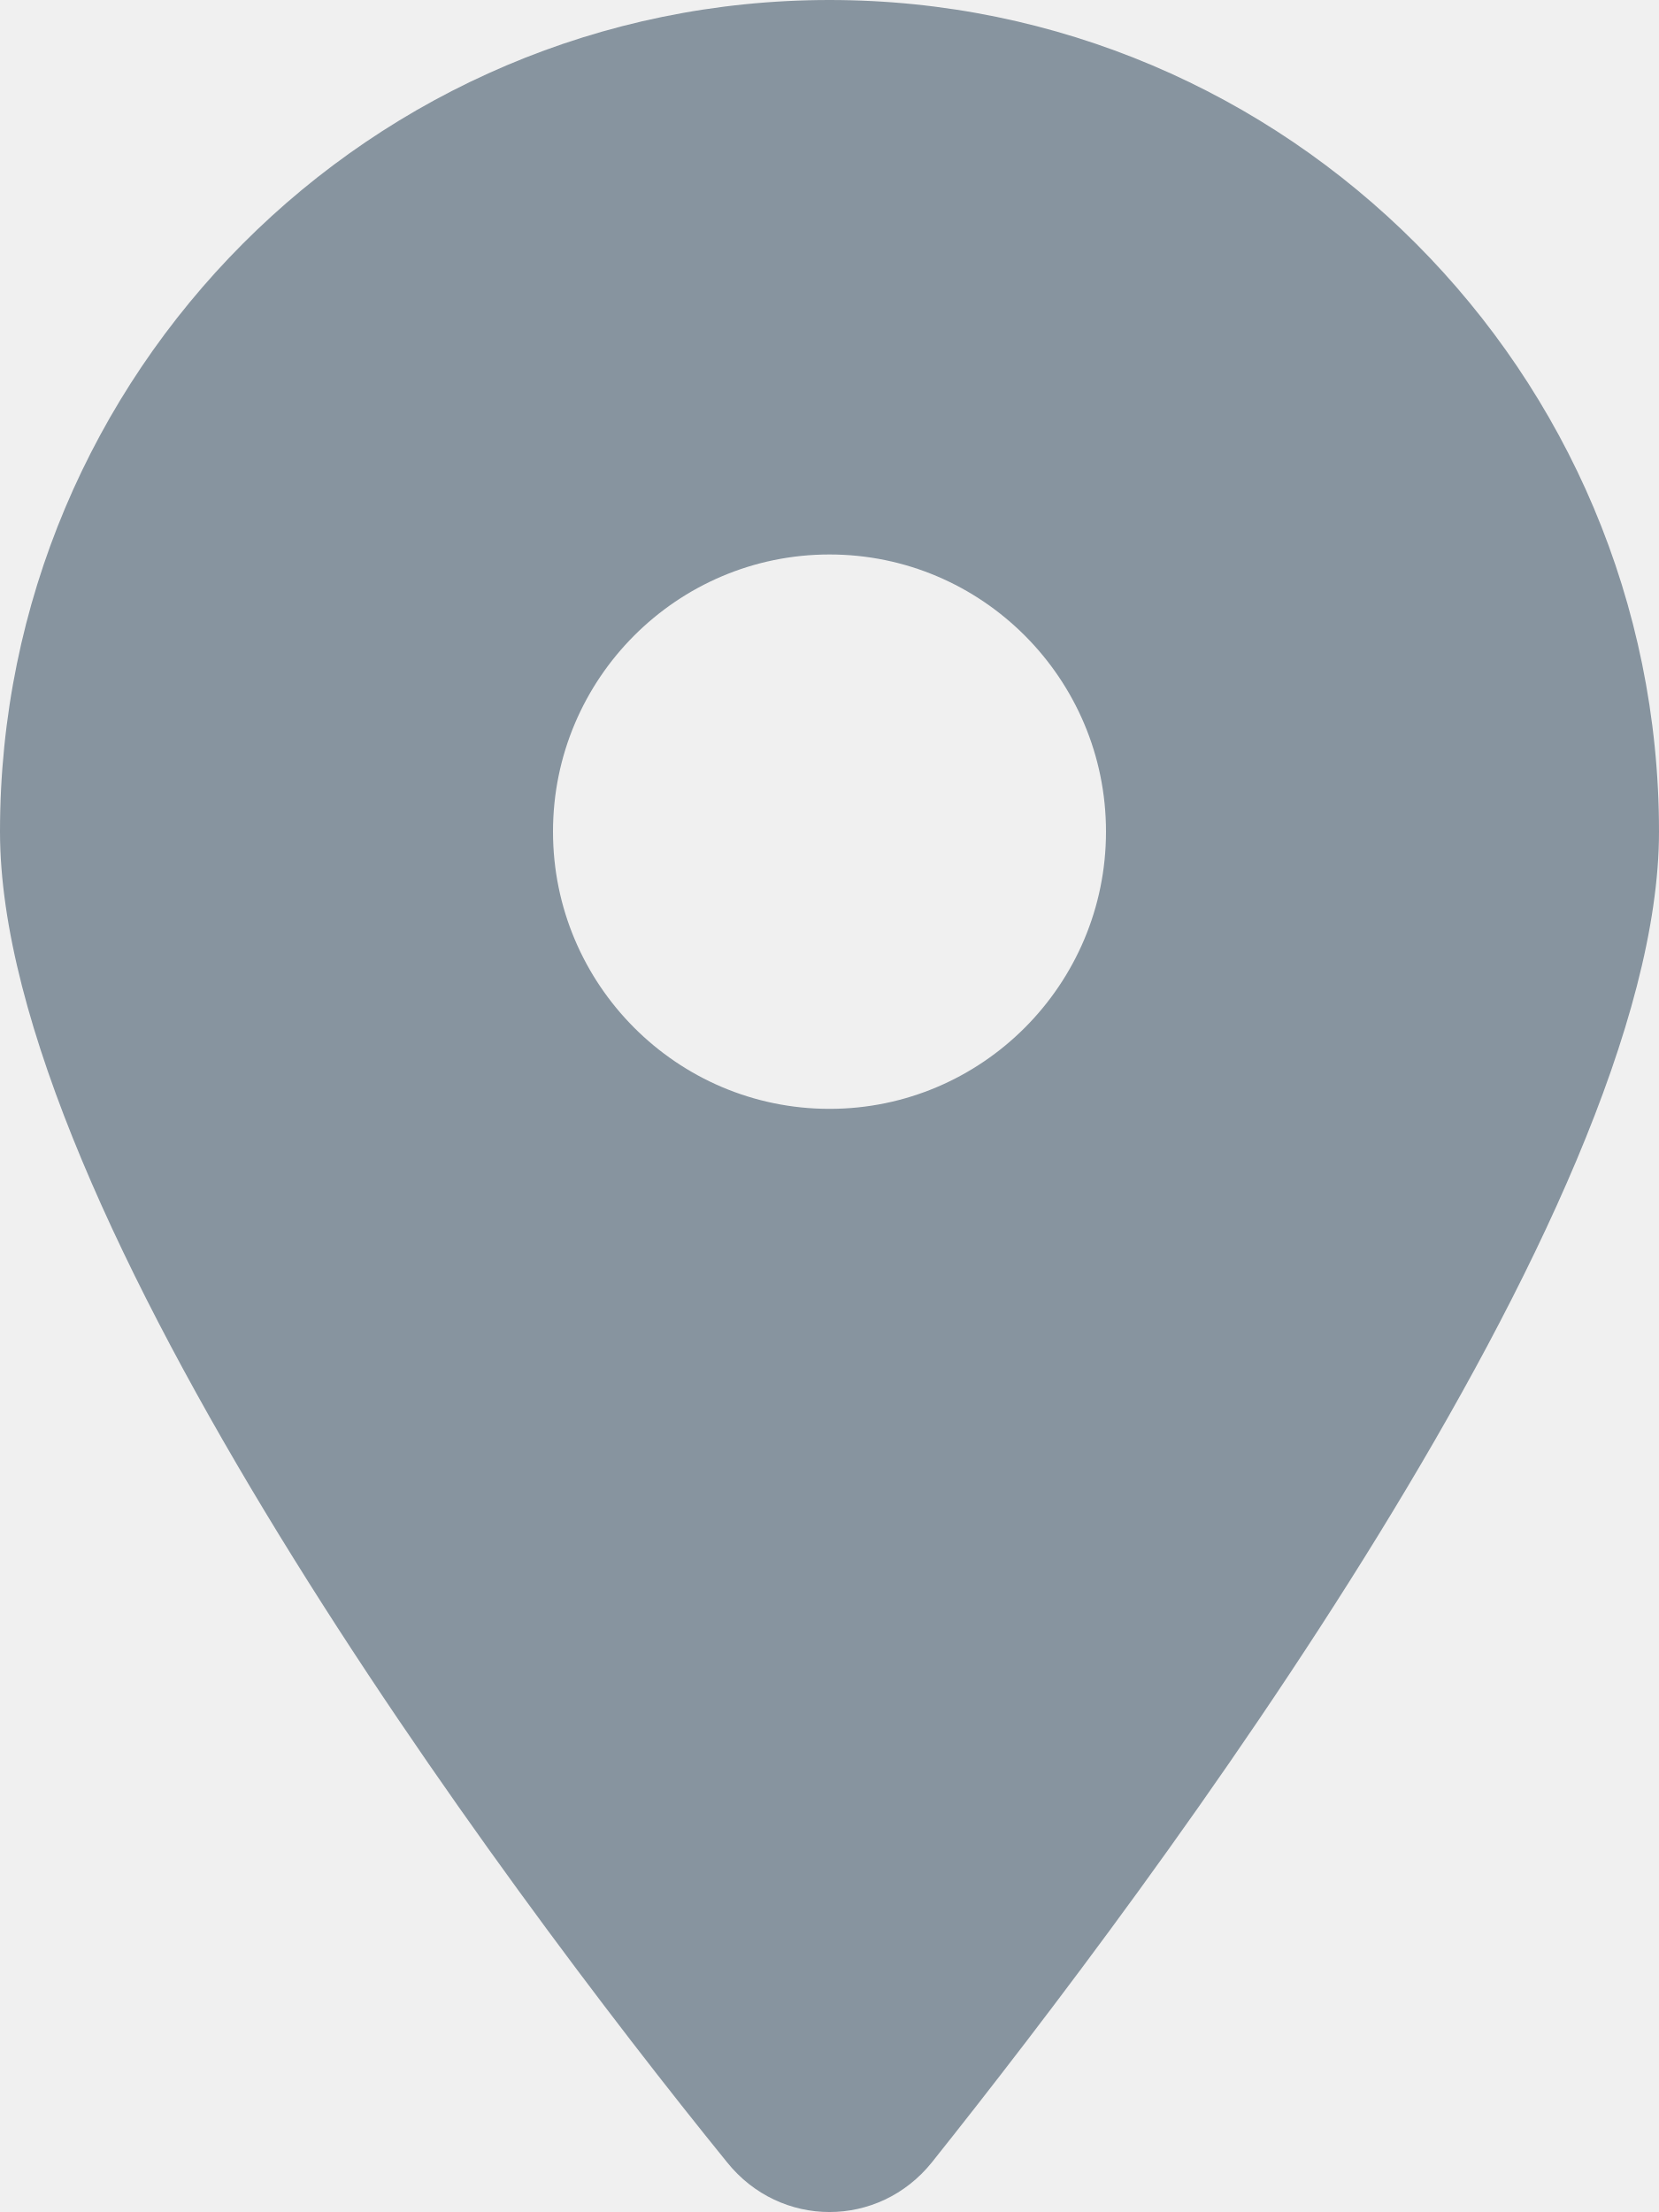
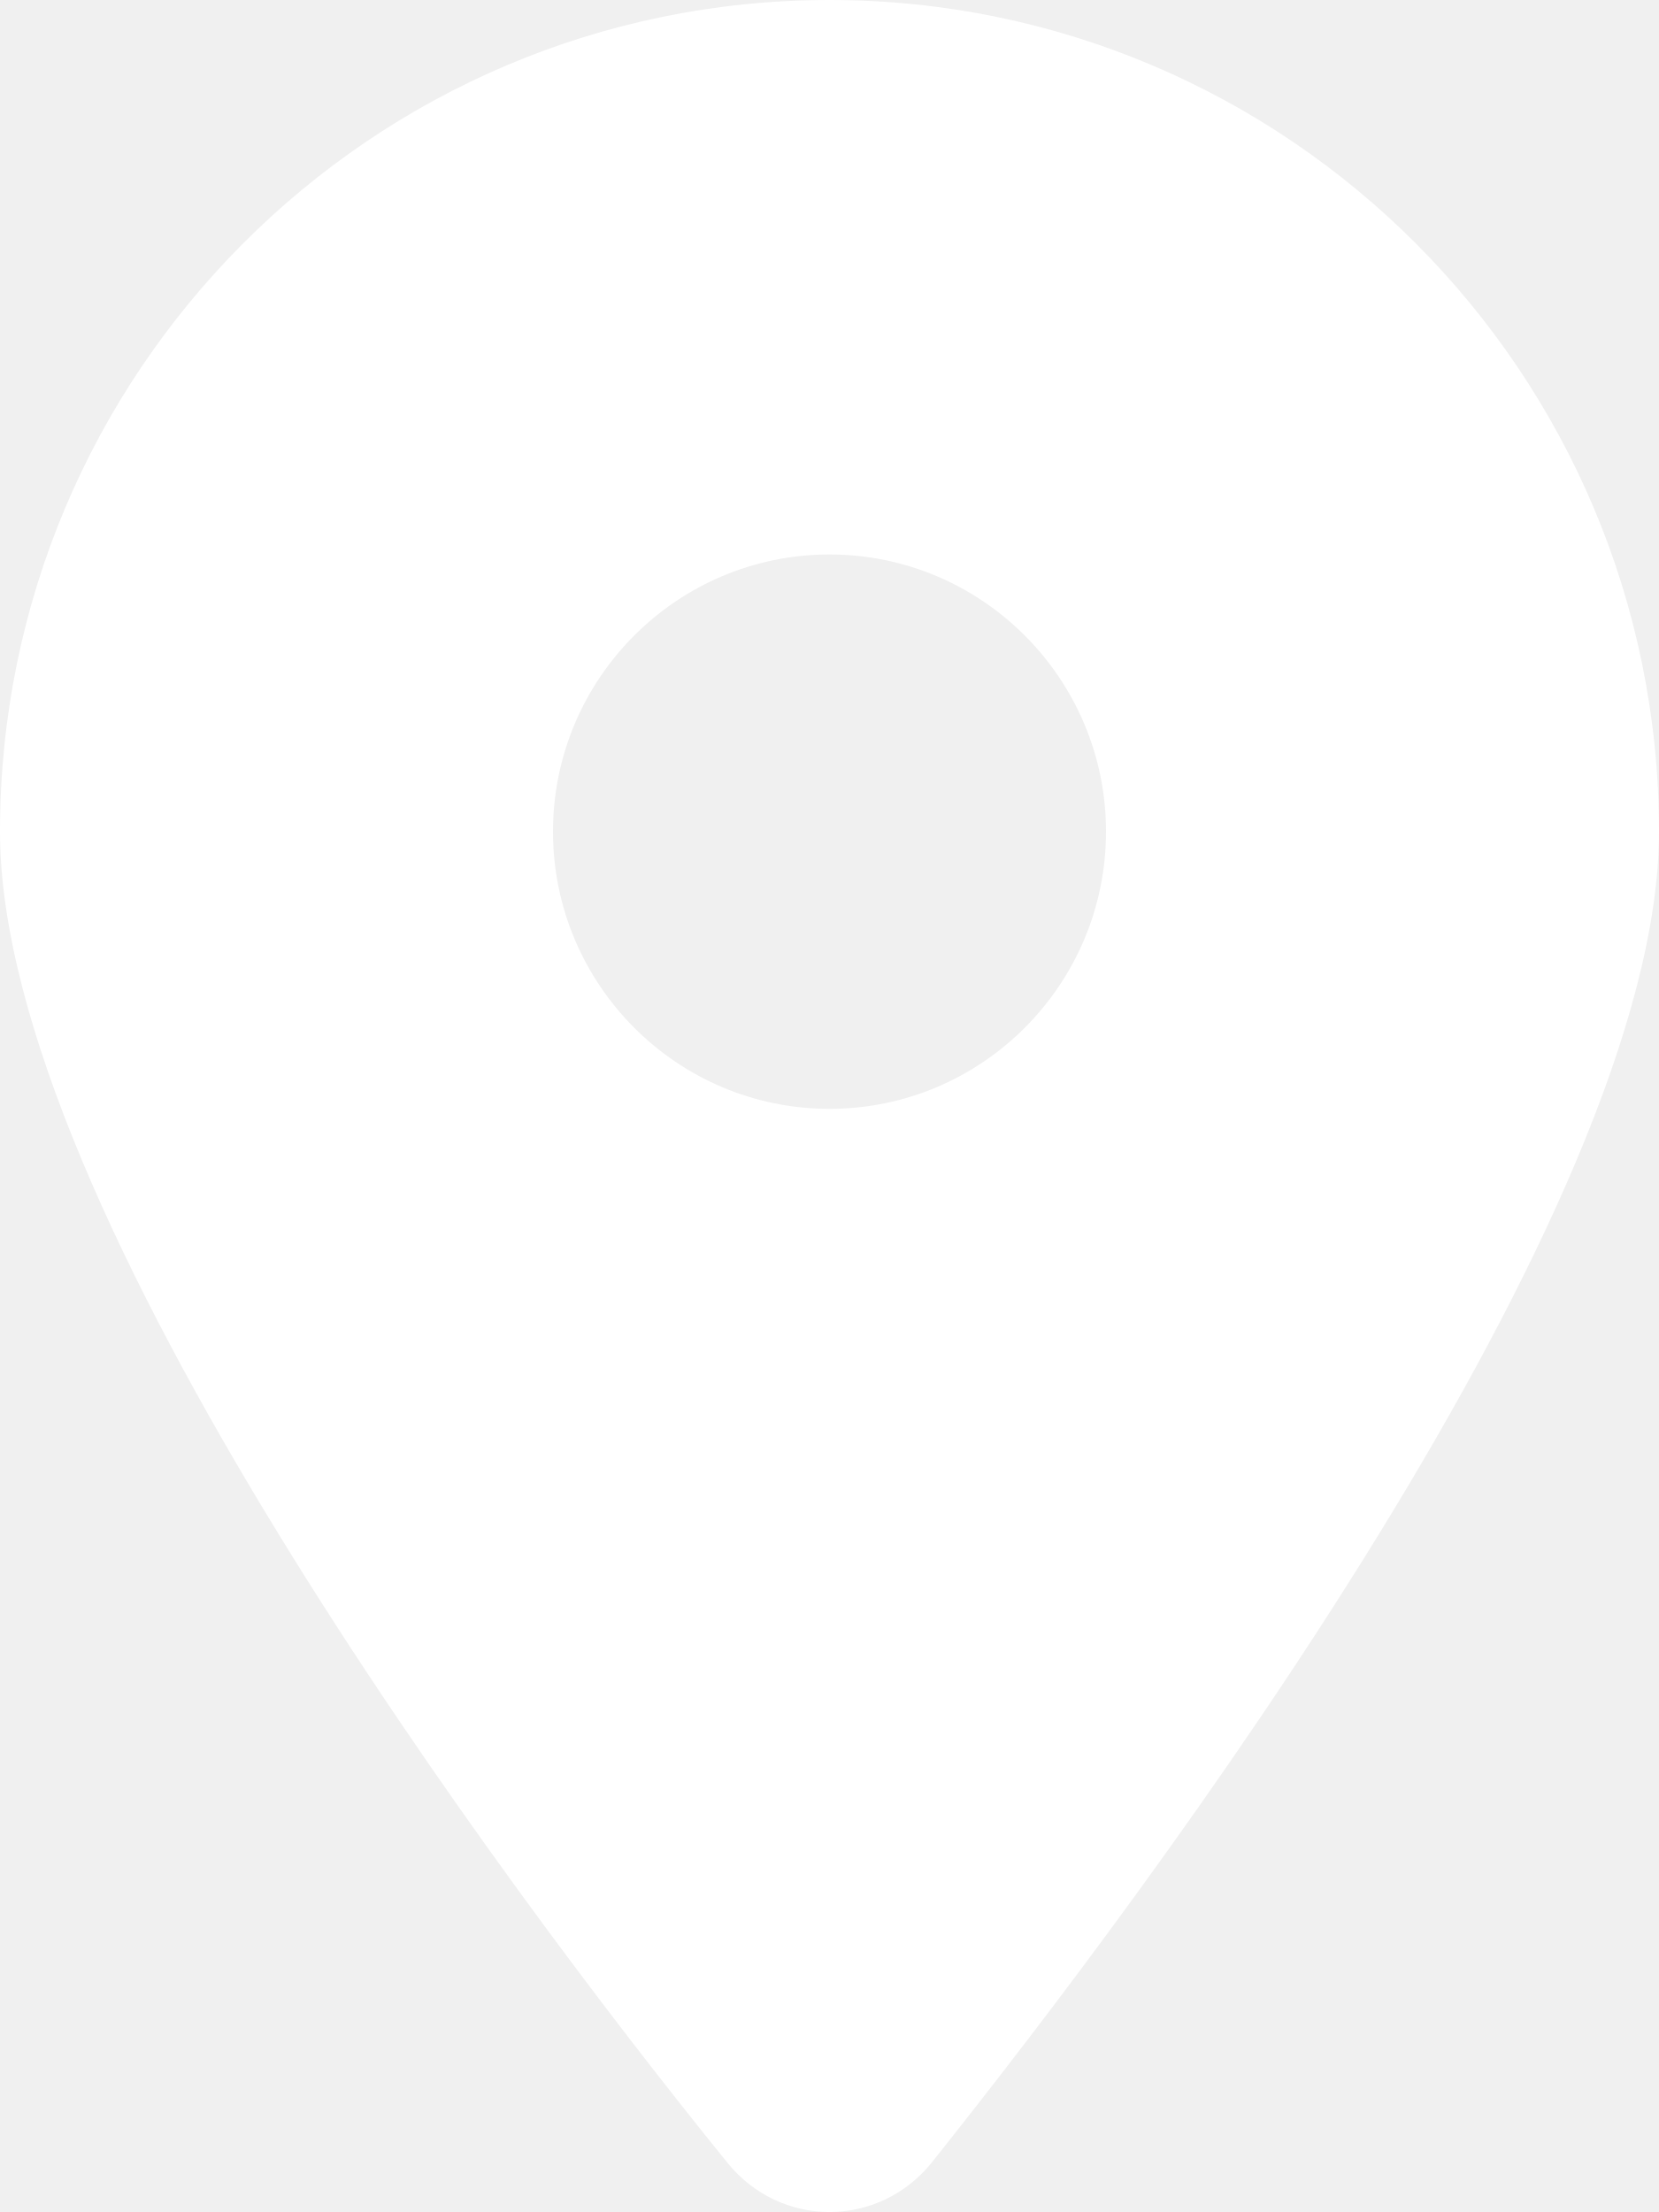
<svg xmlns="http://www.w3.org/2000/svg" width="18" height="24" viewBox="0 0 18 24" fill="none">
-   <path d="M7.889 23.461C5.442 20.444 0 13.131 0 9.023C0 4.04 4.029 0 9 0C13.969 0 18 4.04 18 9.023C18 13.131 12.516 20.444 10.111 23.461C9.534 24.18 8.466 24.18 7.889 23.461ZM9 12.031C10.655 12.031 12 10.682 12 9.023C12 7.364 10.655 6.016 9 6.016C7.345 6.016 6 7.364 6 9.023C6 10.682 7.345 12.031 9 12.031Z" fill="#87949F" />
+   <path d="M7.889 23.461C5.442 20.444 0 13.131 0 9.023C0 4.04 4.029 0 9 0C13.969 0 18 4.04 18 9.023C18 13.131 12.516 20.444 10.111 23.461C9.534 24.18 8.466 24.18 7.889 23.461ZM9 12.031C10.655 12.031 12 10.682 12 9.023C12 7.364 10.655 6.016 9 6.016C7.345 6.016 6 7.364 6 9.023C6 10.682 7.345 12.031 9 12.031Z" fill="#FFFFFF" />
</svg>
